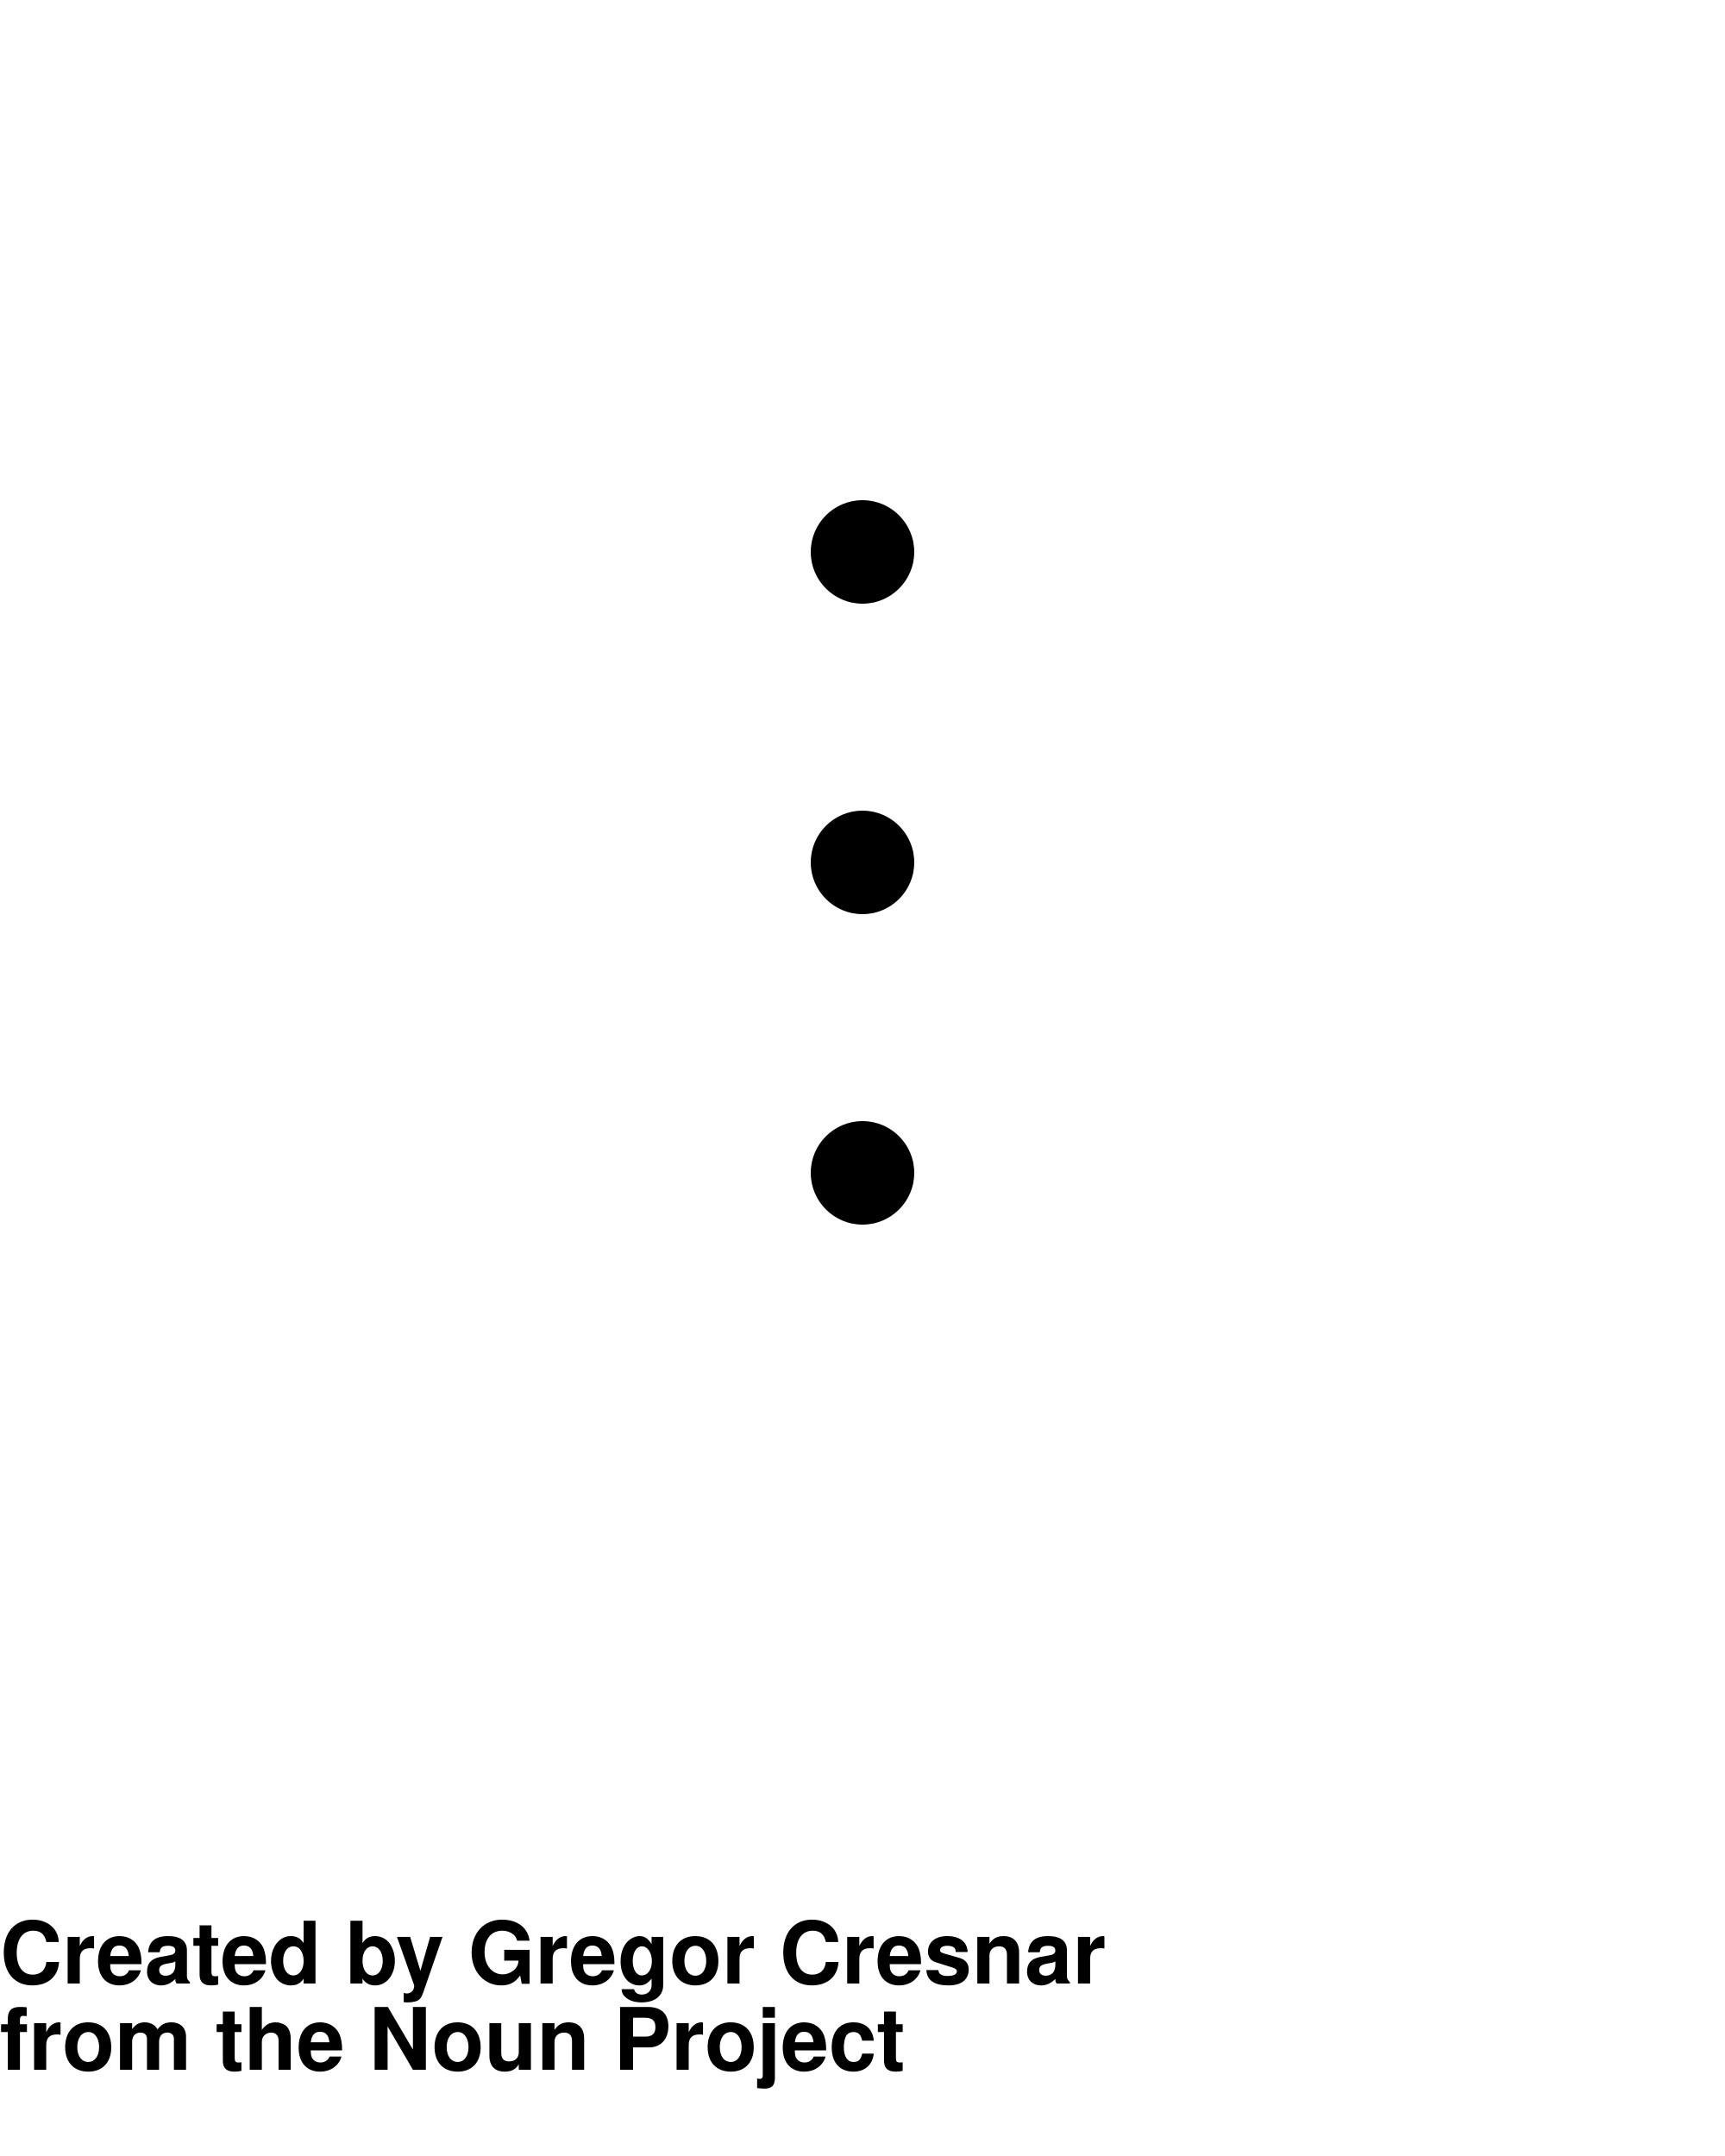
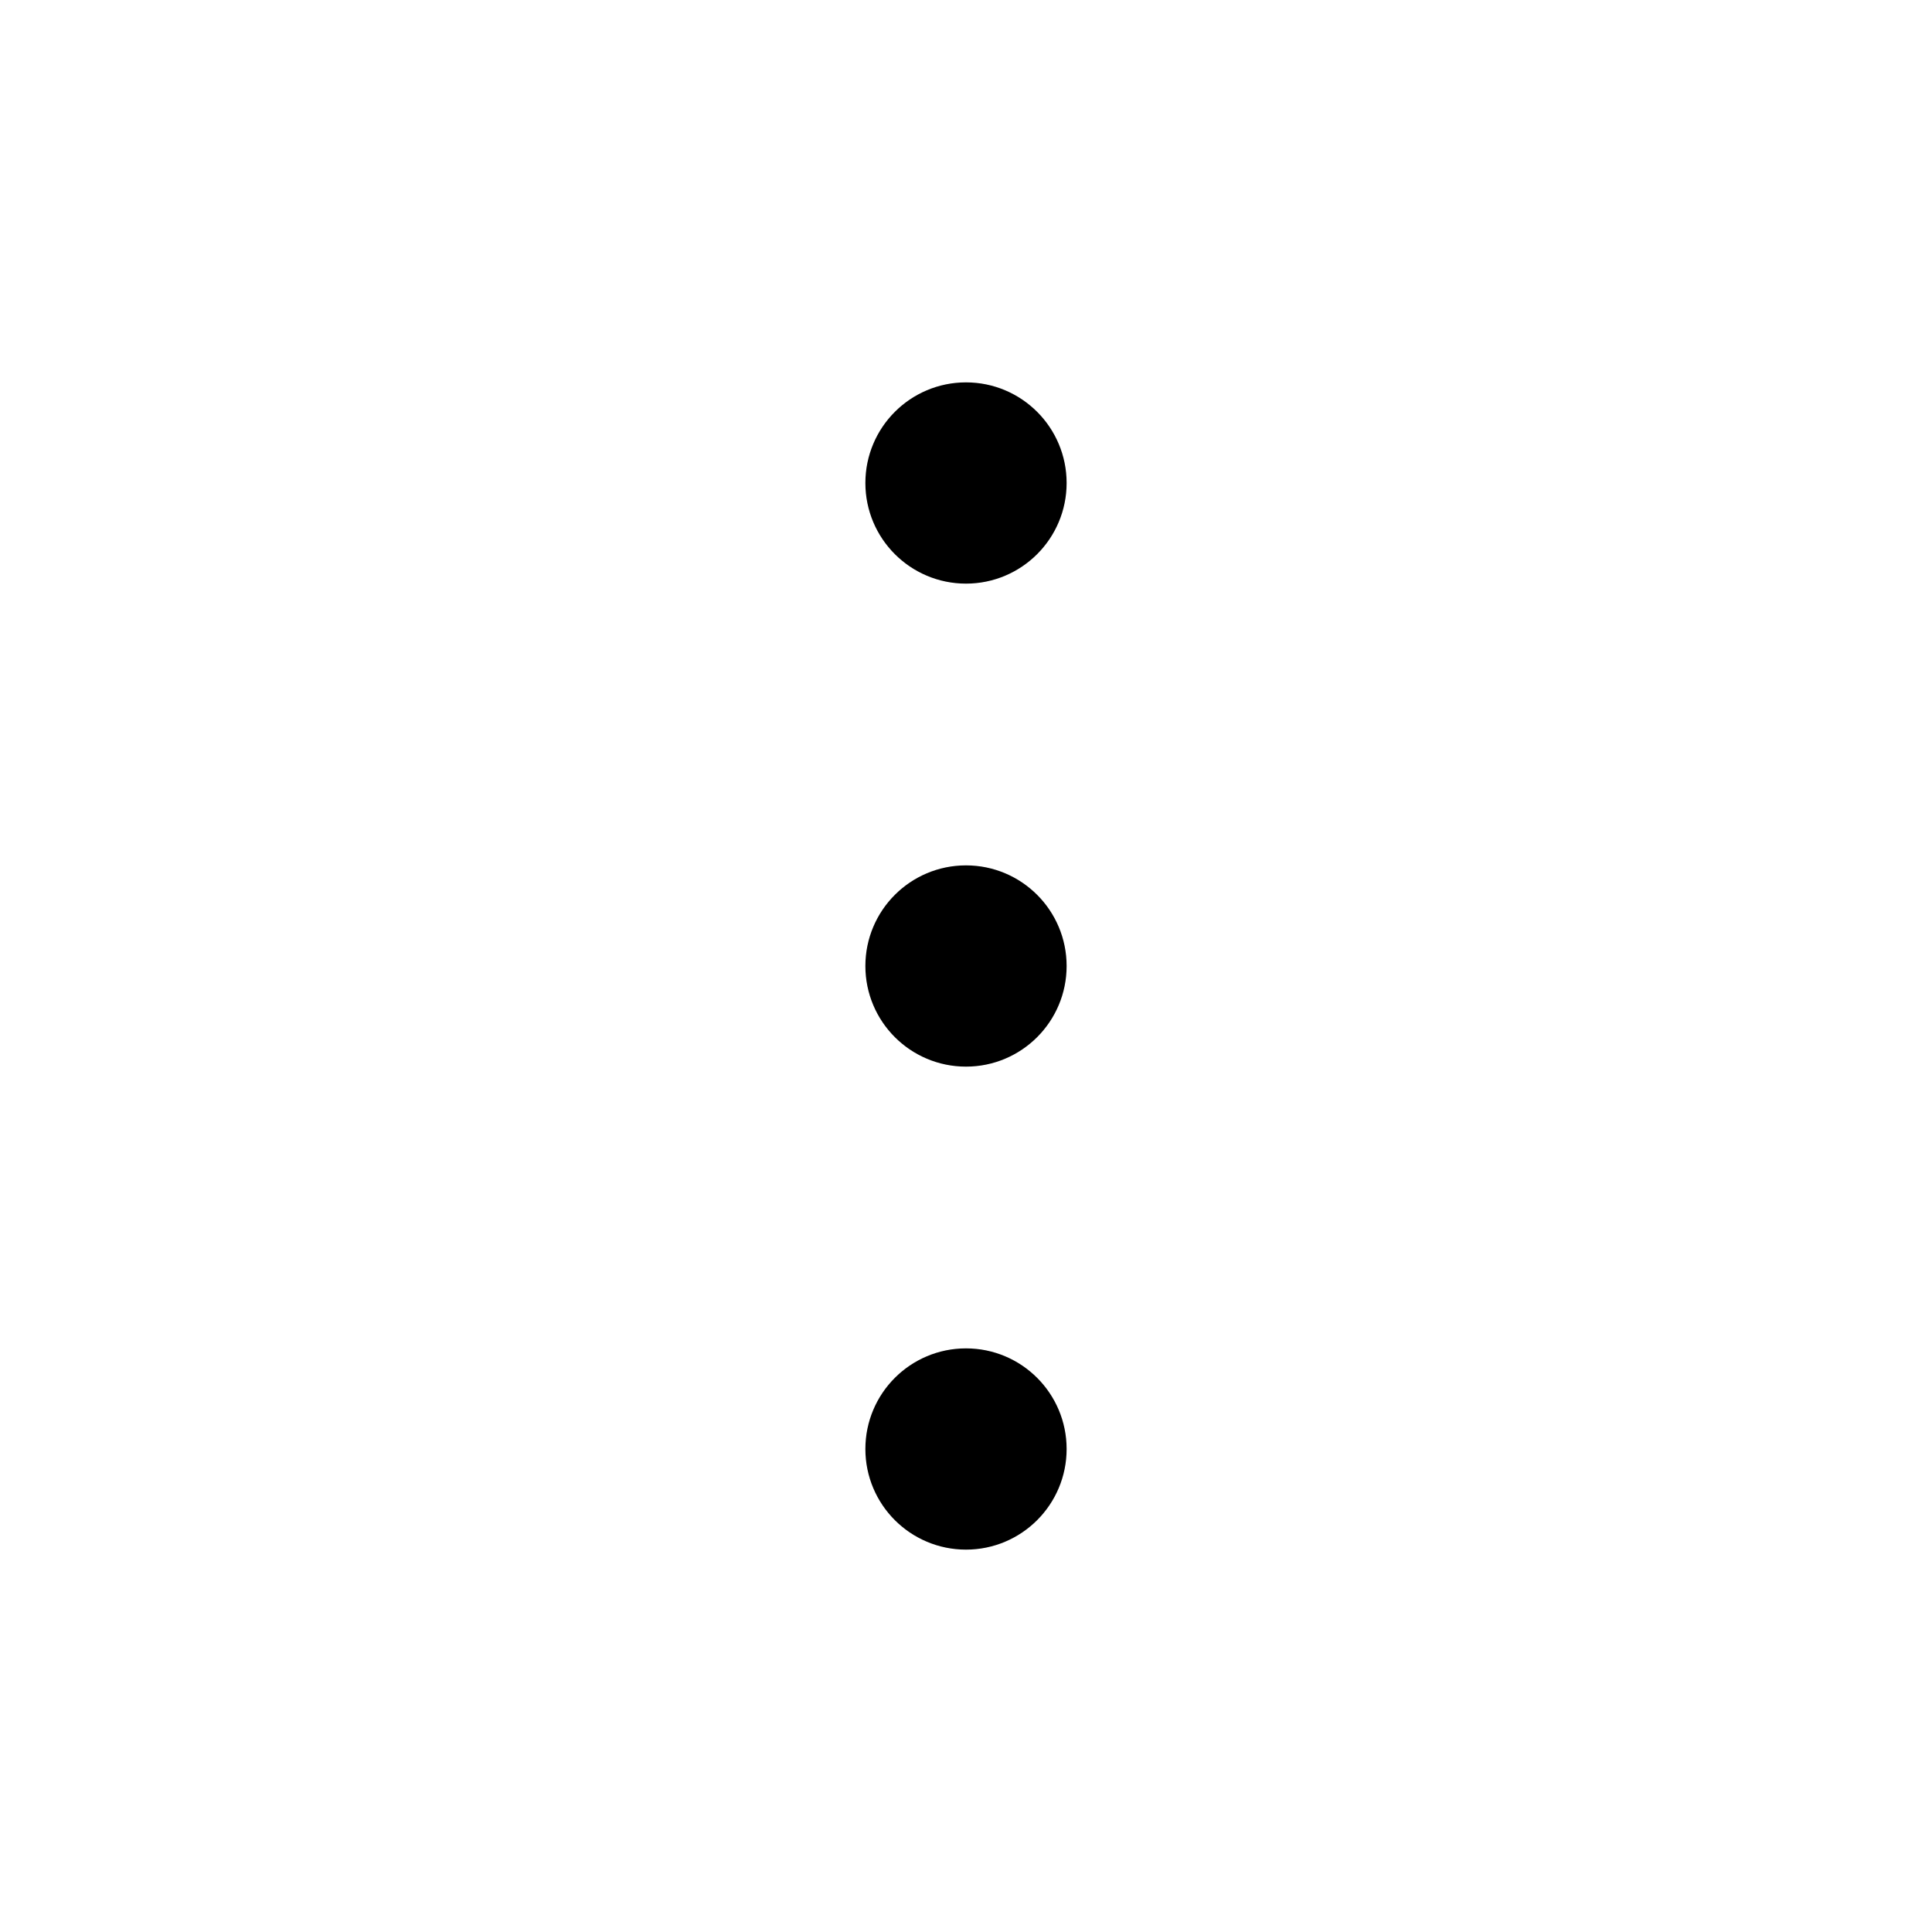
- <svg xmlns="http://www.w3.org/2000/svg" data-name="Layer 1" viewBox="0 0 100 125" x="0px" y="0px">
-   <g>
-     <circle cx="50" cy="32" r="3" />
-     <circle cx="50" cy="50" r="3" />
-     <circle cx="50" cy="68" r="3" />
+ <svg xmlns="http://www.w3.org/2000/svg" width="800px" height="800px" viewBox="0 0 24 24" id="three-dots">
+   <g id="_20x20_three-dots--grey" data-name="20x20/three-dots--grey" transform="translate(24) rotate(90)">
+     <rect id="Rectangle" width="24" height="24" fill="none" />
+     <circle id="Oval" cx="1" cy="1" r="1" transform="translate(5 11)" stroke="#000000" stroke-miterlimit="10" stroke-width="0.5" />
+     <circle id="Oval-2" data-name="Oval" cx="1" cy="1" r="1" transform="translate(11 11)" stroke="#000000" stroke-miterlimit="10" stroke-width="0.5" />
+     <circle id="Oval-3" data-name="Oval" cx="1" cy="1" r="1" transform="translate(17 11)" stroke="#000000" stroke-miterlimit="10" stroke-width="0.5" />
  </g>
-   <text x="0" y="115" fill="#000000" font-size="5px" font-weight="bold" font-family="'Helvetica Neue', Helvetica, Arial-Unicode, Arial, Sans-serif">Created by Gregor Cresnar</text>
-   <text x="0" y="120" fill="#000000" font-size="5px" font-weight="bold" font-family="'Helvetica Neue', Helvetica, Arial-Unicode, Arial, Sans-serif">from the Noun Project</text>
</svg>
